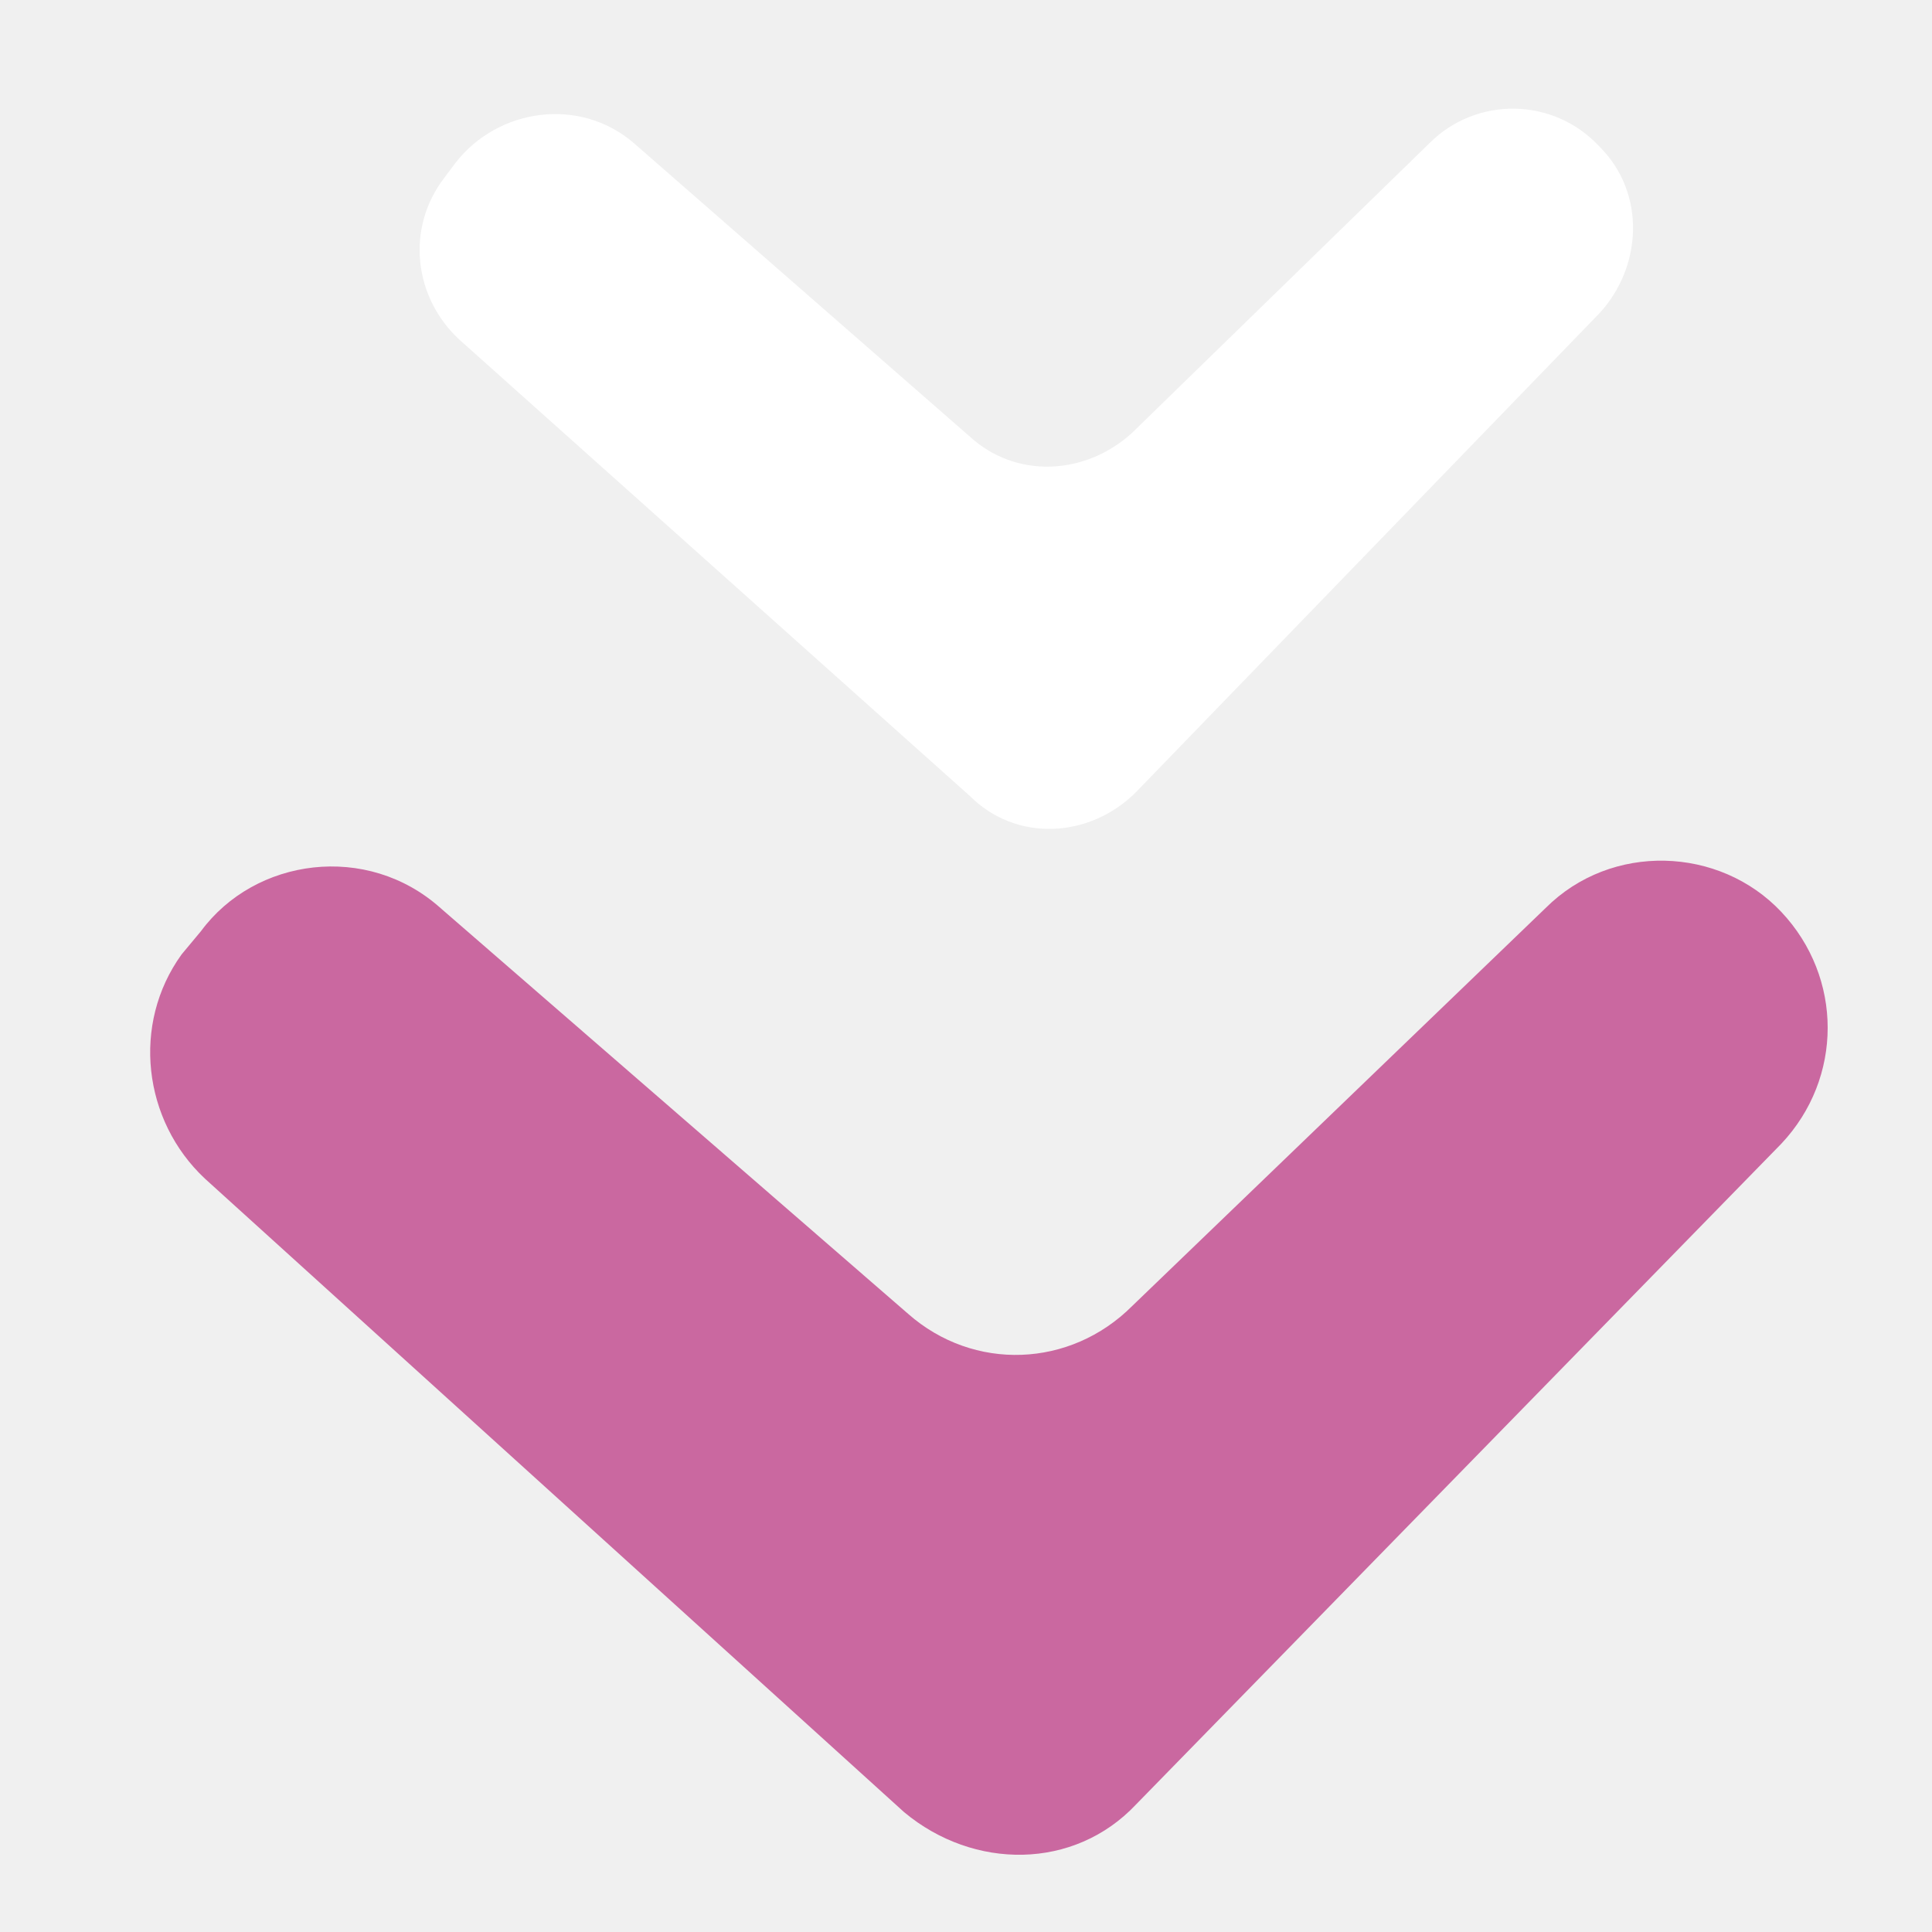
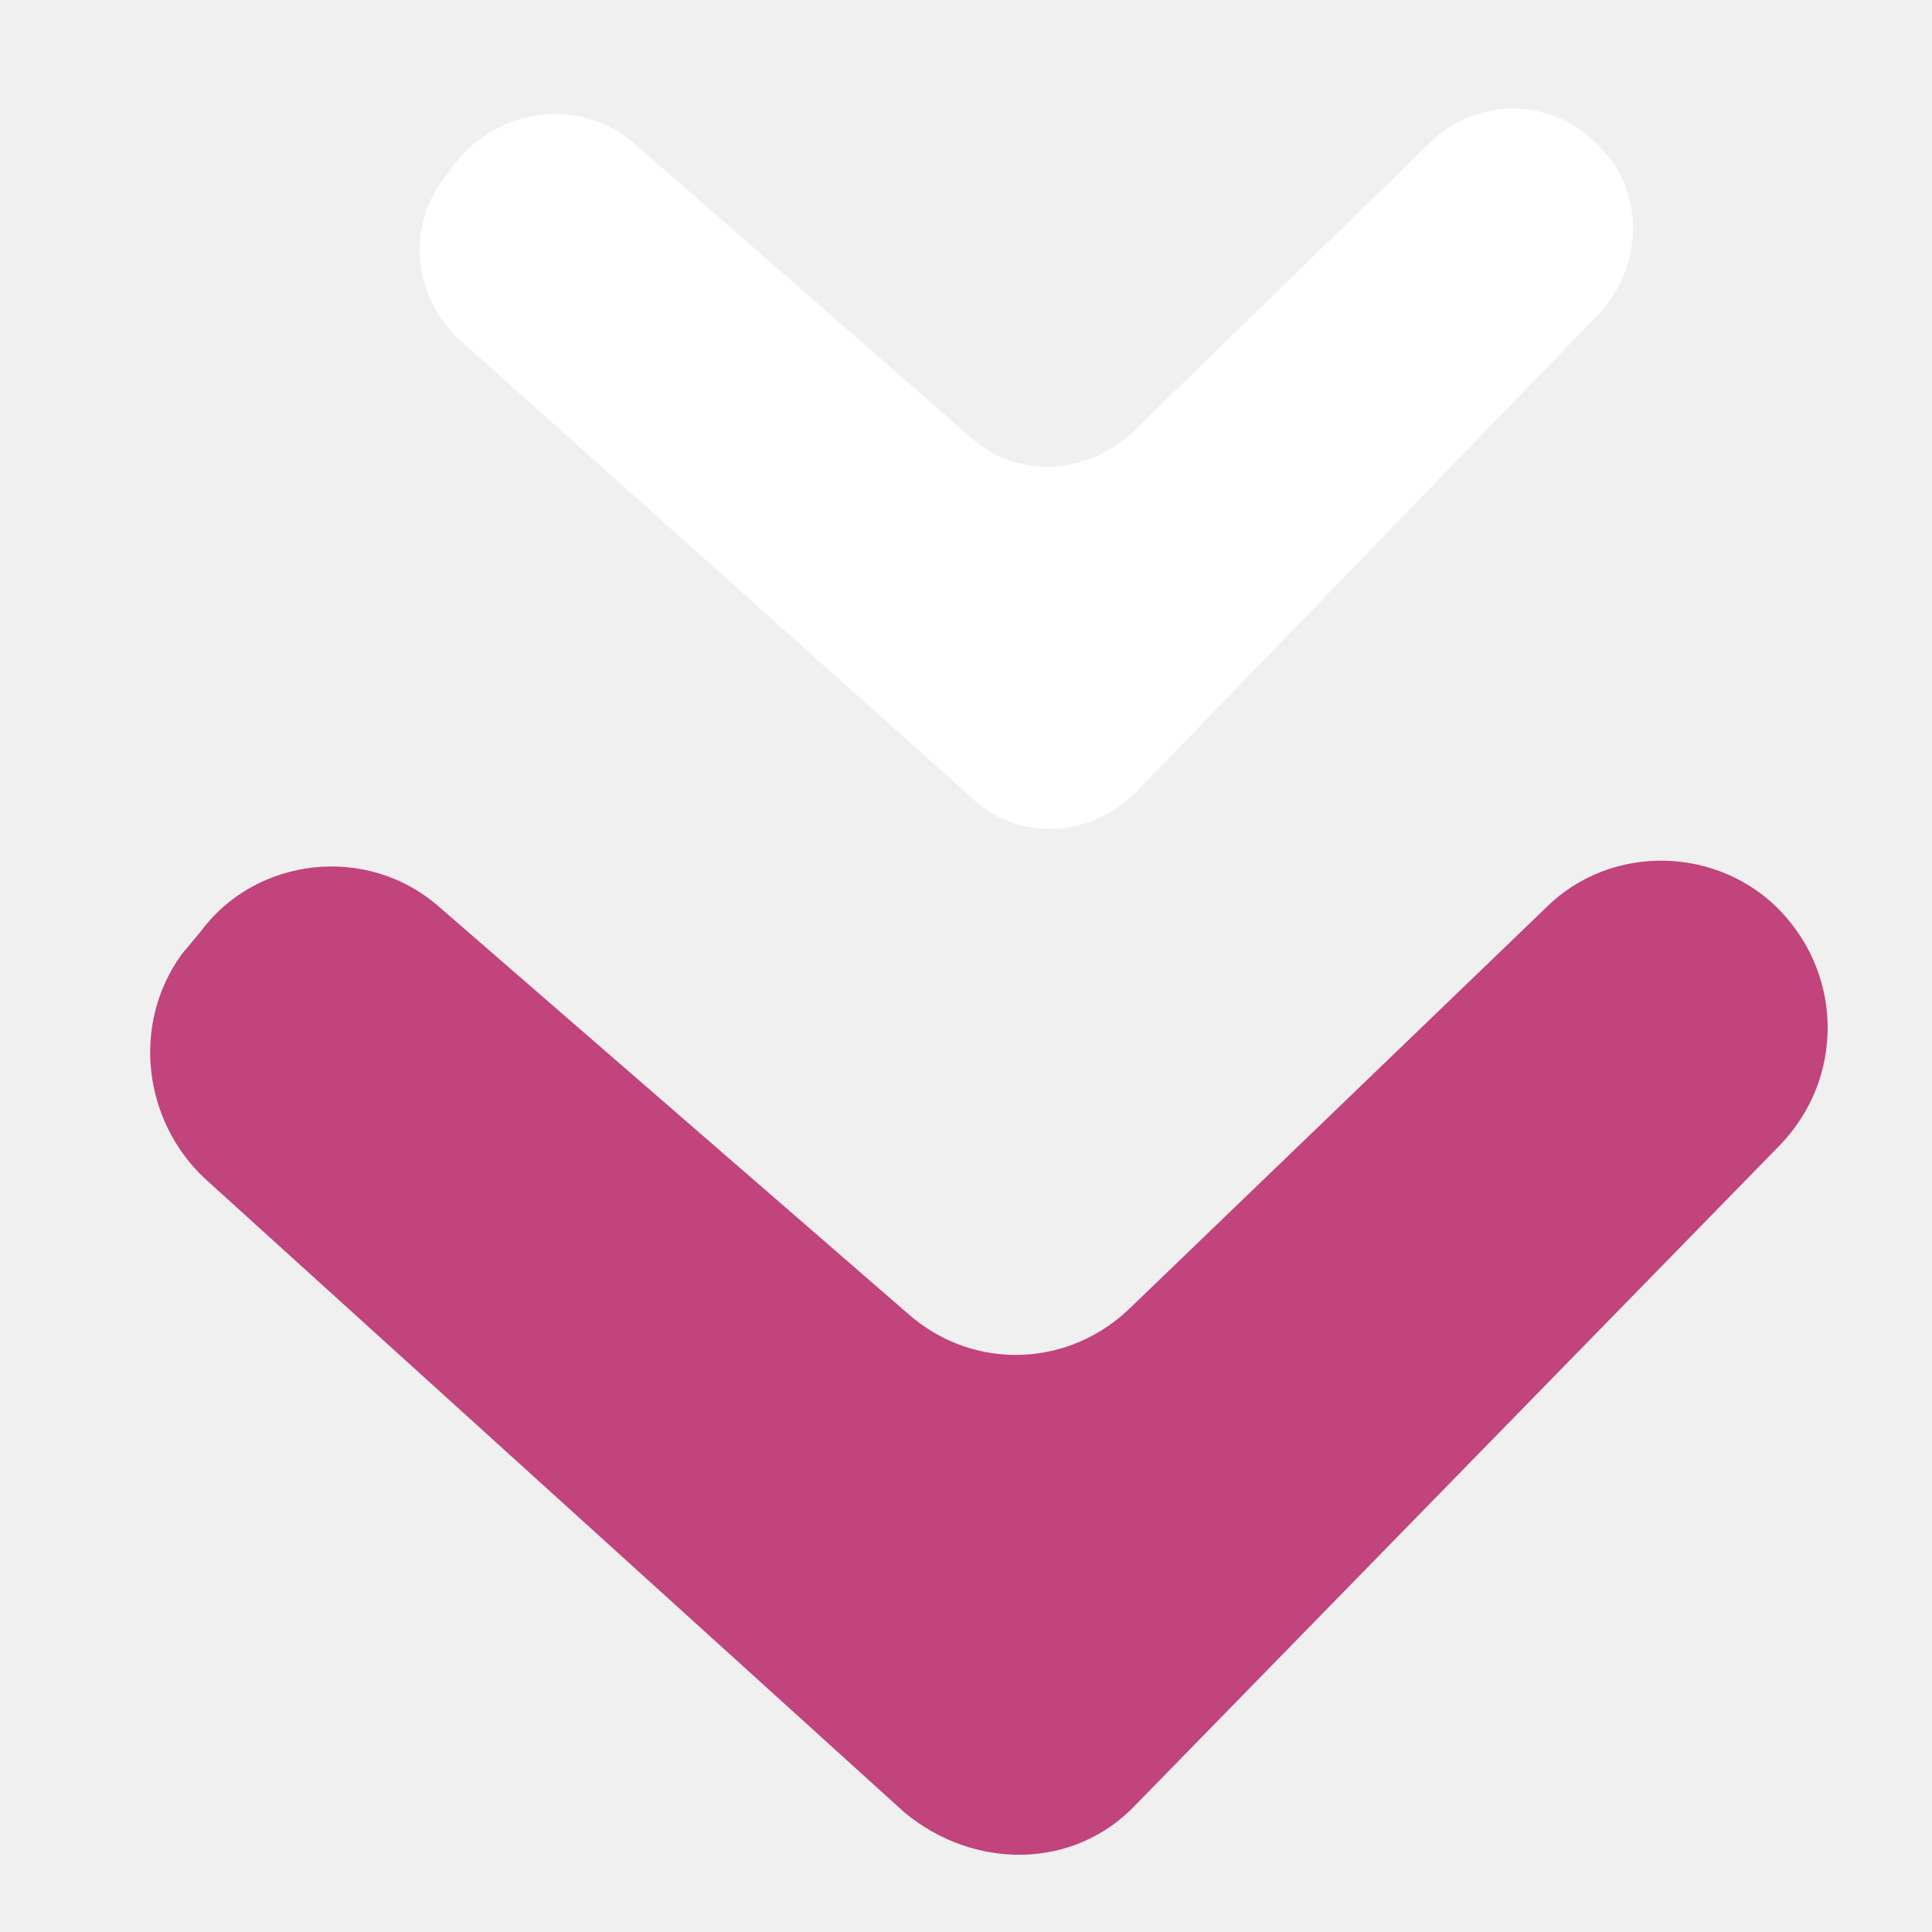
<svg xmlns="http://www.w3.org/2000/svg" version="1.1" id="Capa_1" x="0px" y="0px" viewBox="0 0 50 50" style="enable-background:new 0 0 50 50;" xml:space="preserve">
  <style type="text/css">
	.st0{fill:#FFFFFF;}
- 	.st1{fill:#CA68A0;}
+ 	.st1{fill:#C1447C;}
</style>
-   <path class="st0" d="M16.4,3.7l8.7,7.6c1.2,1.1,3,1,4.2-0.1L37,3.7c1.2-1.2,3.2-1.2,4.4,0.1l0,0c1.2,1.2,1.1,3.1,0,4.3L29.4,20.5  c-1.2,1.2-3.1,1.3-4.3,0.1L11.9,8.8c-1.2-1.1-1.4-2.9-0.4-4.2l0.3-0.4C12.9,2.8,15,2.5,16.4,3.7z" />
+   <path class="st0" d="M16.4,3.7l8.7,7.6c1.2,1.1,3,1,4.2-0.1L37,3.7c1.2-1.2,3.2-1.2,4.4,0.1l0,0c1.2,1.2,1.1,3.1,0,4.3l-12,12.4  c-1.2,1.2-3.1,1.3-4.3,0.1L11.9,8.8c-1.2-1.1-1.4-2.9-0.4-4.2l0.3-0.4C12.9,2.8,15,2.5,16.4,3.7z" />
  <path class="st1" d="M11.4,23.5L23.5,34c1.7,1.5,4.2,1.4,5.8-0.2L40,23.5c1.7-1.7,4.5-1.6,6.1,0.1l0,0c1.6,1.7,1.6,4.3,0,6  L29.4,46.7c-1.6,1.7-4.2,1.7-6,0.2L5.3,30.5c-1.6-1.5-1.9-4-0.6-5.8l0.5-0.6C6.6,22.2,9.5,21.8,11.4,23.5z" />
</svg>
